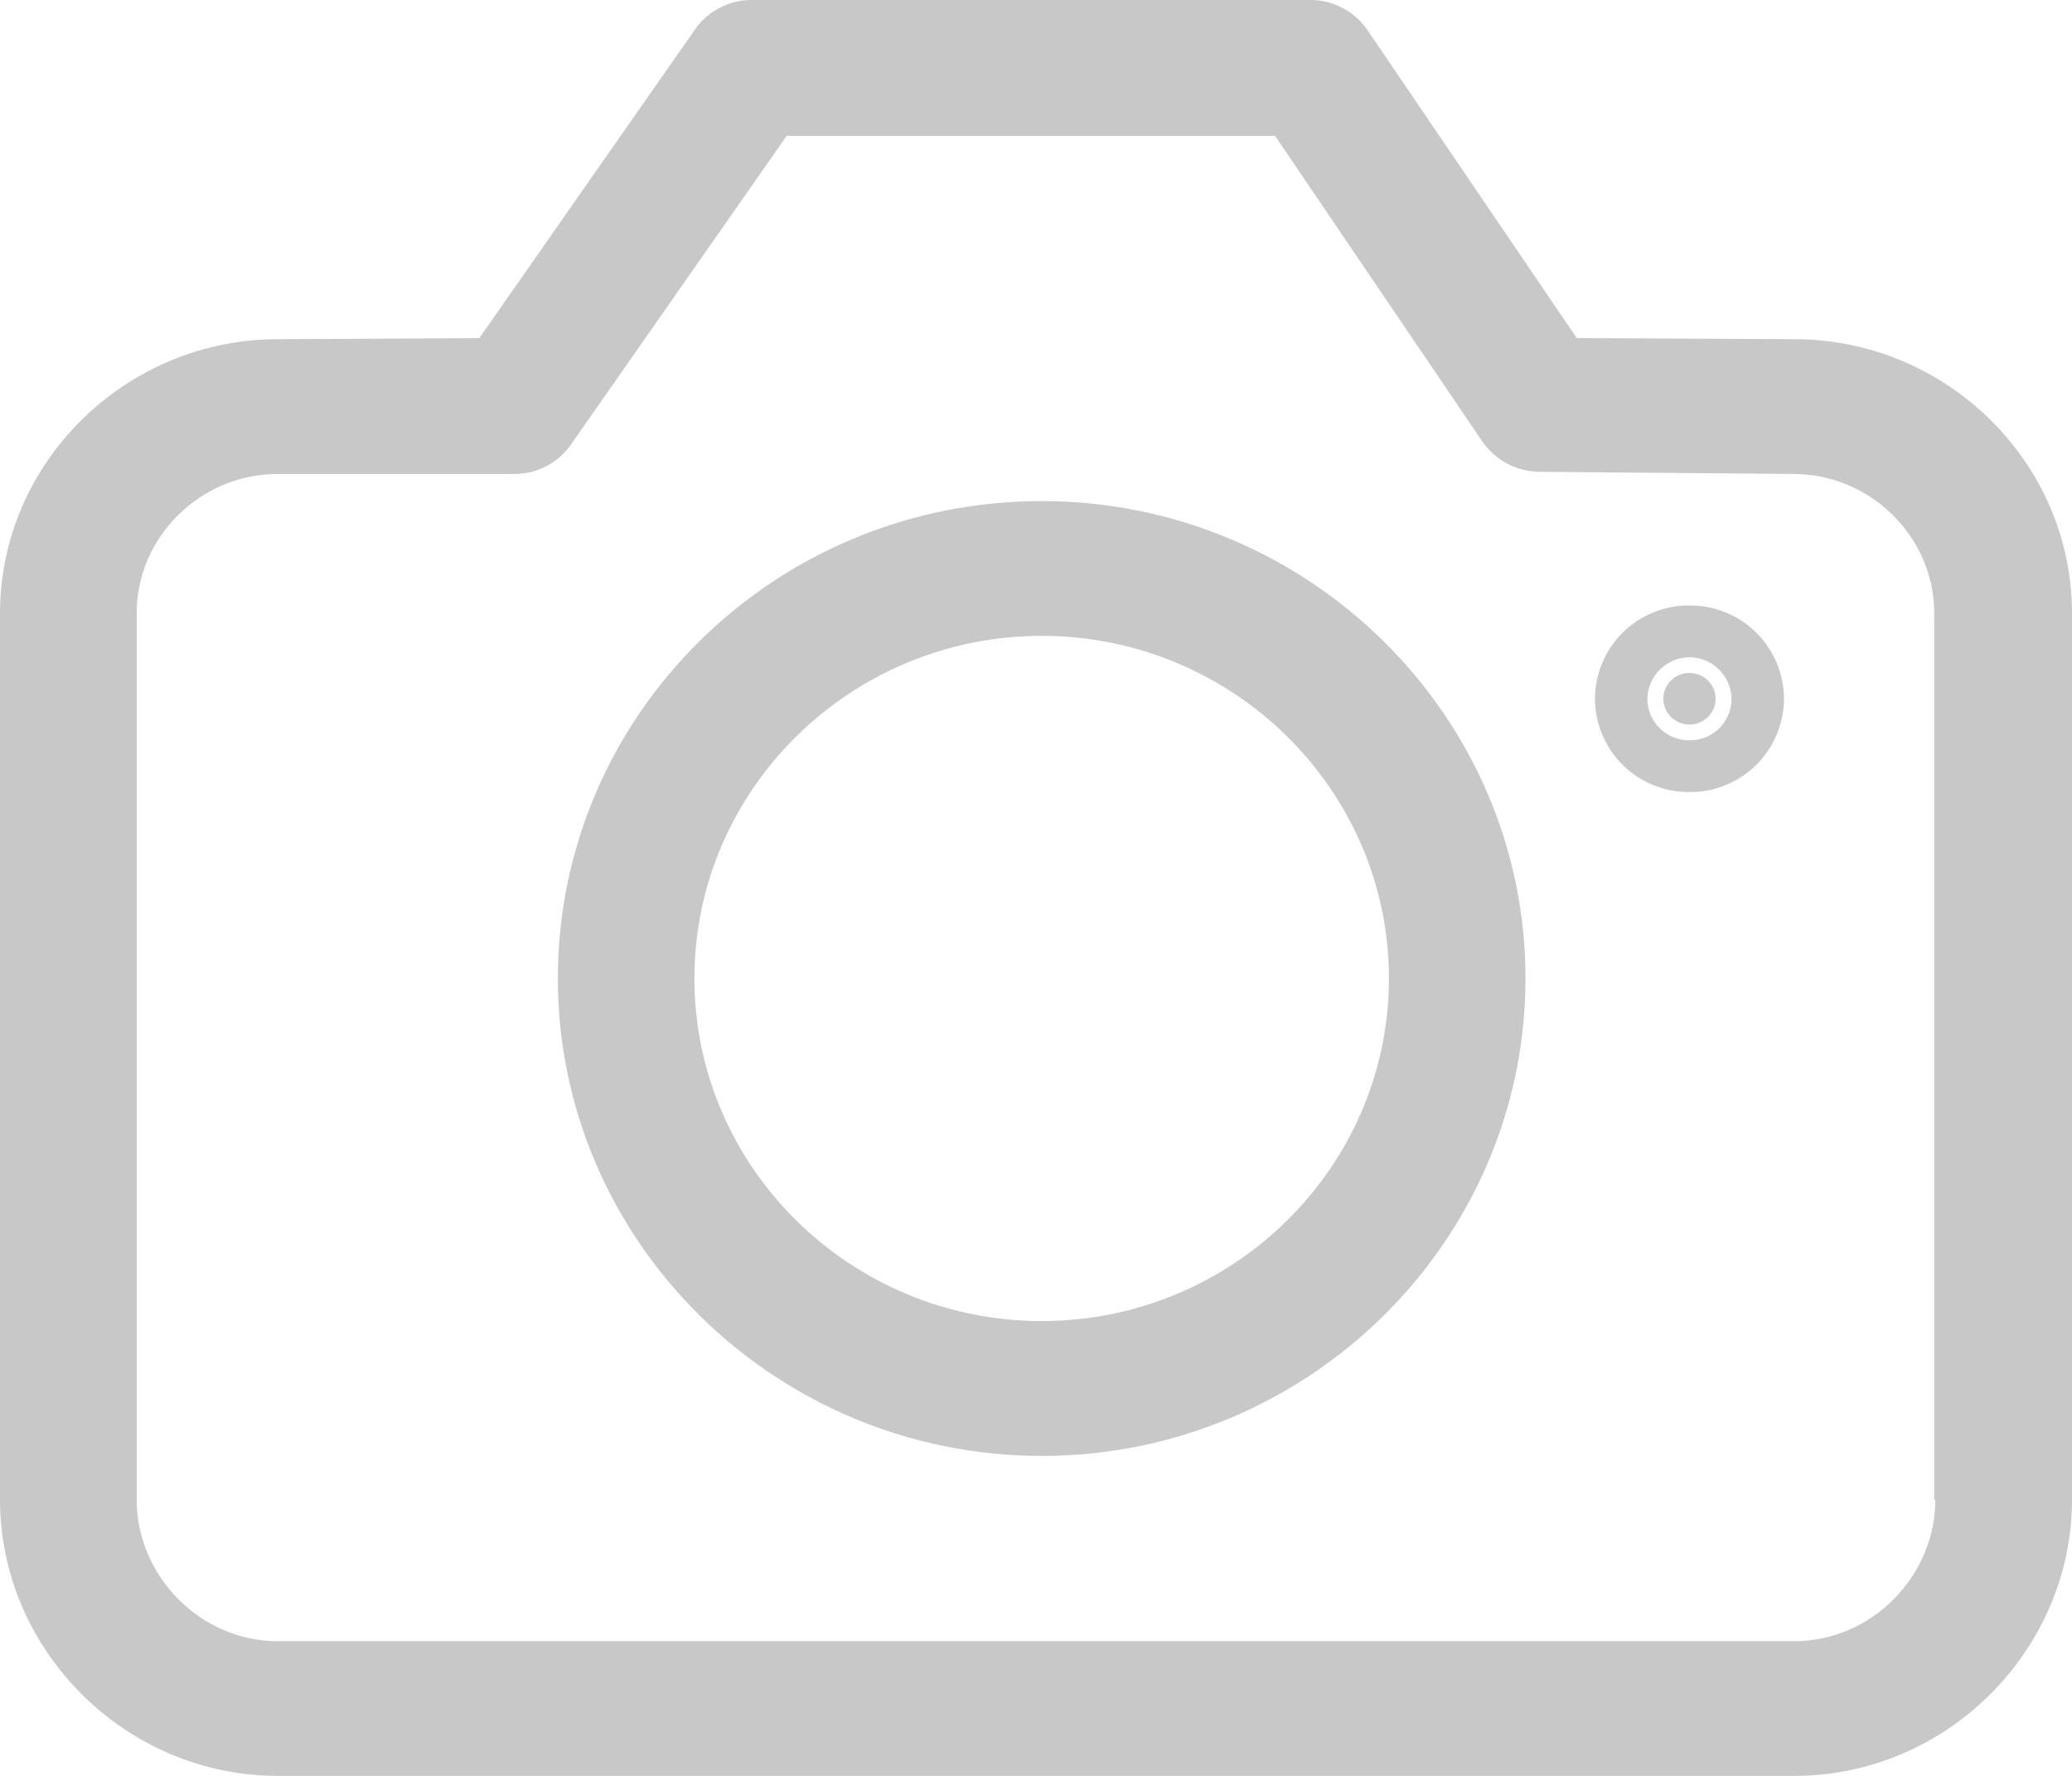
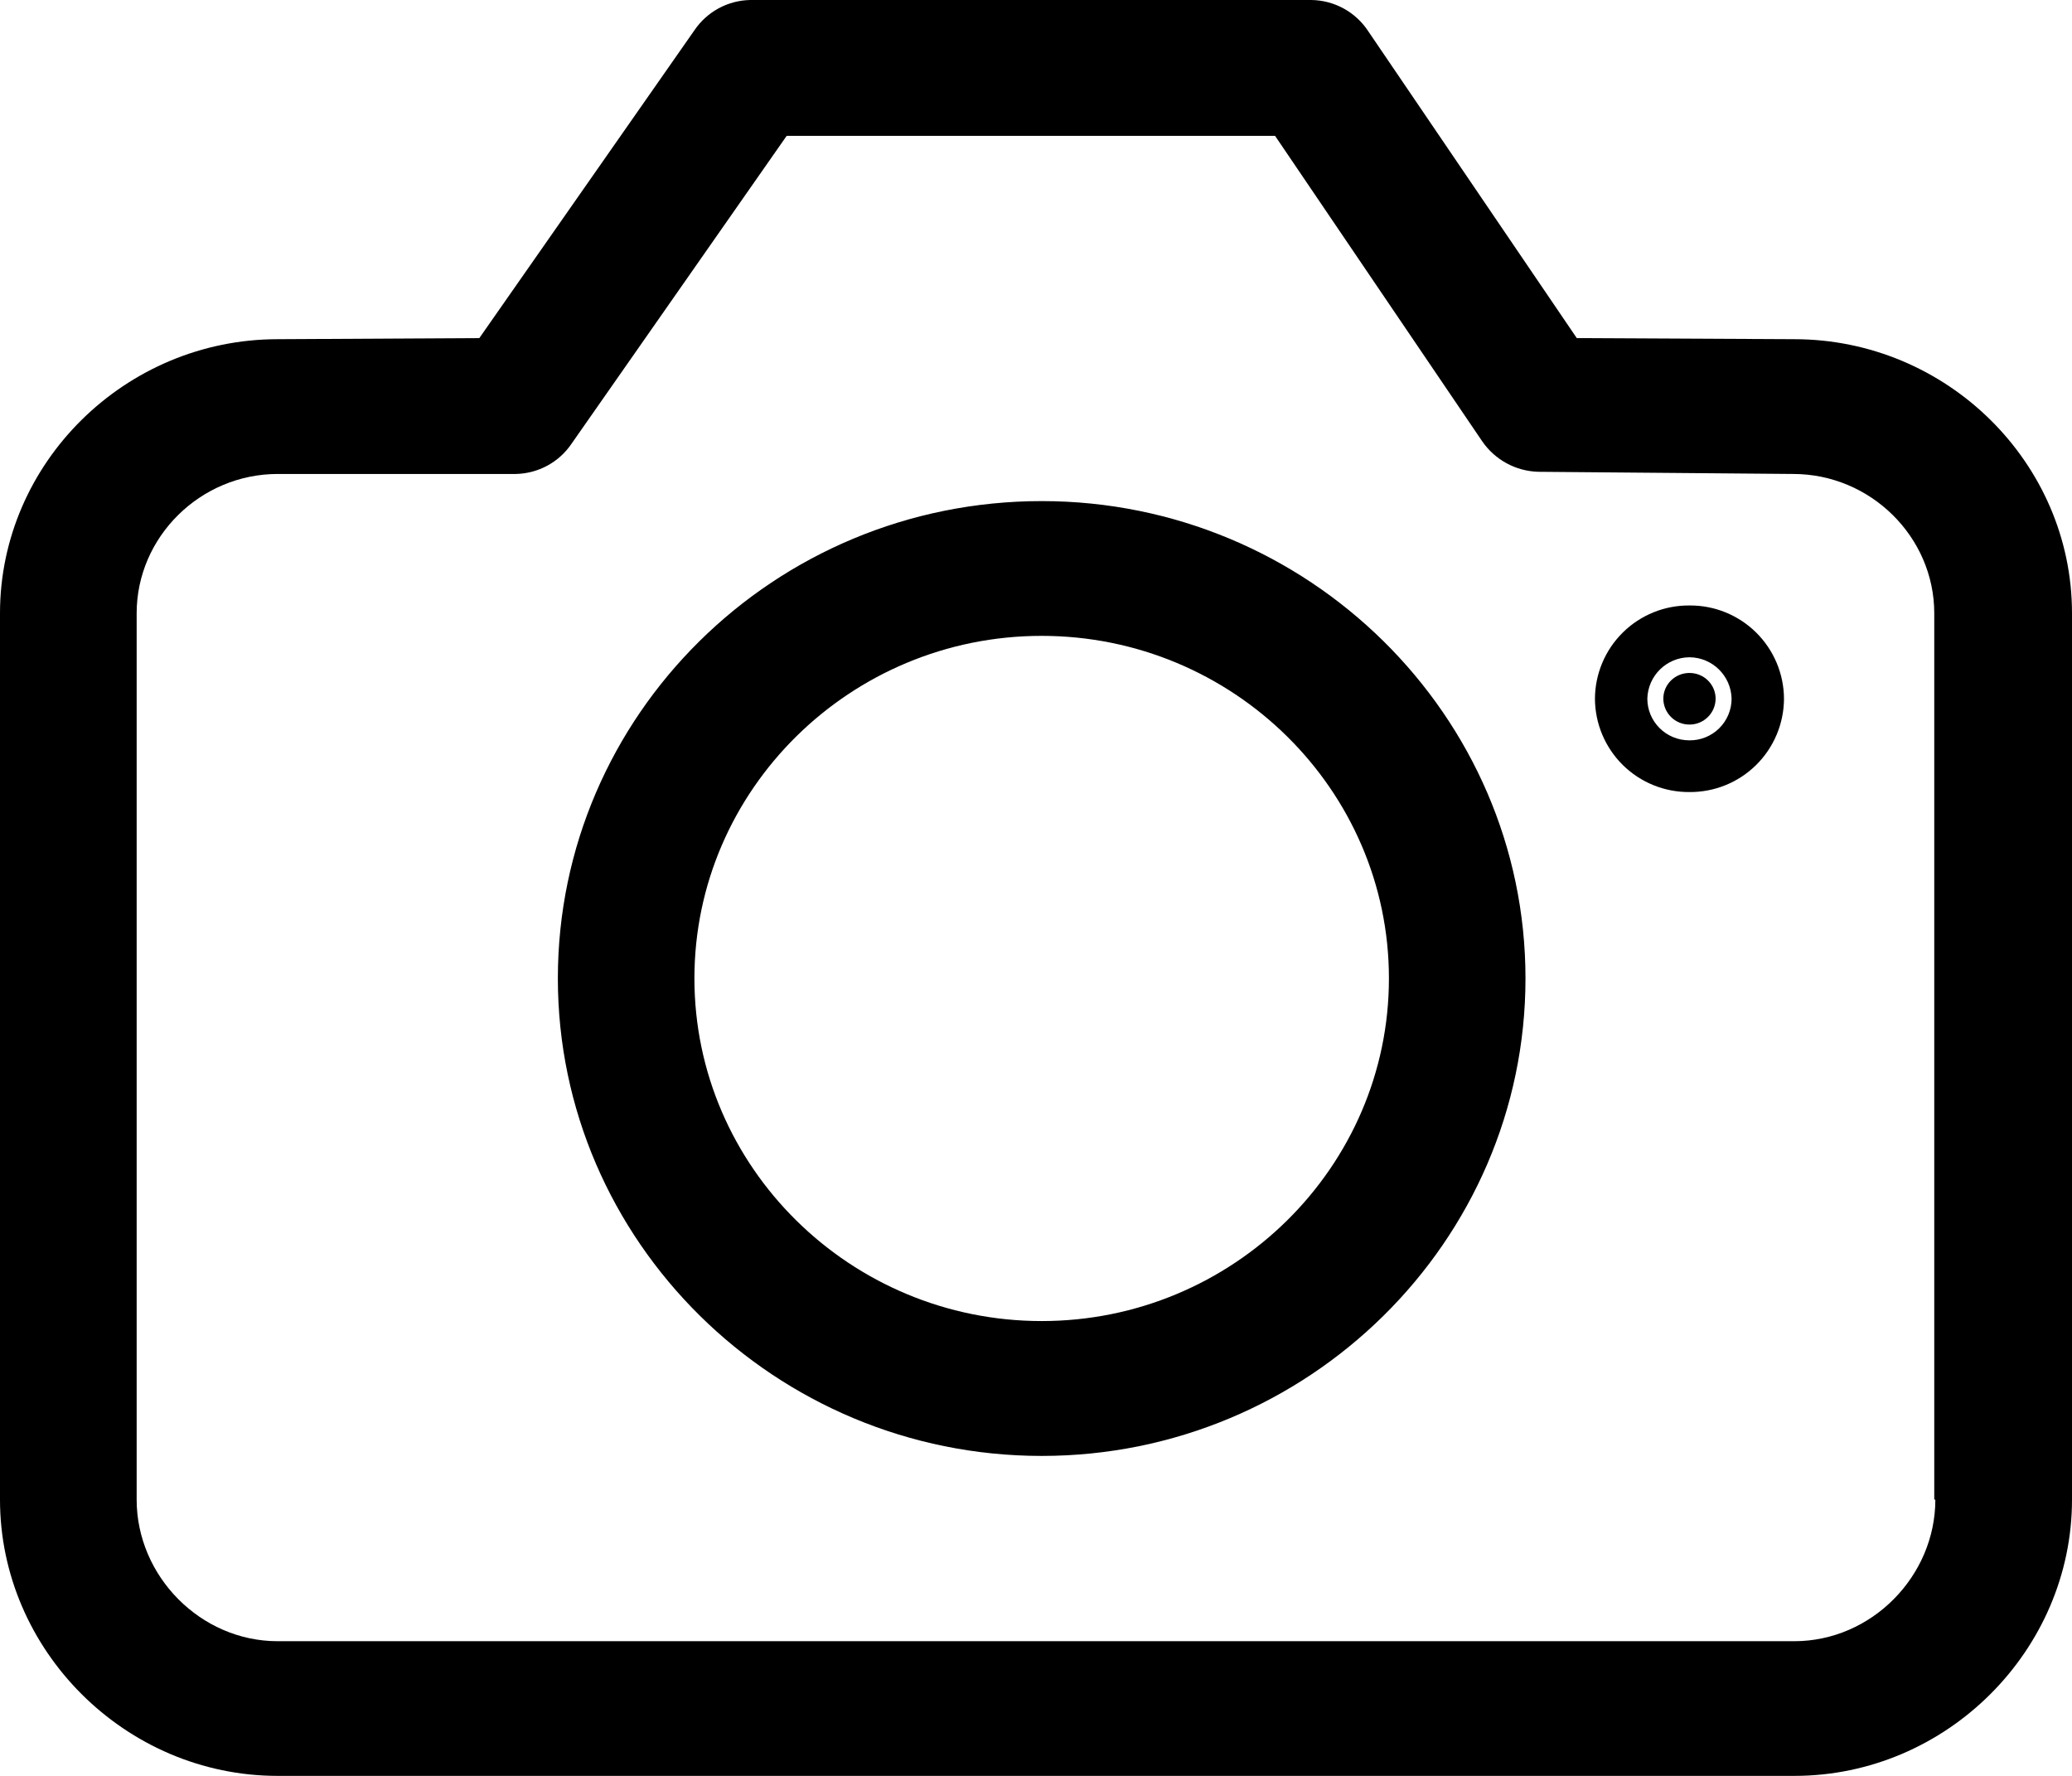
- <svg xmlns="http://www.w3.org/2000/svg" width="21" height="18" viewBox="0 0 21 18">
-   <g>
-     <g>
-       <path fill="#c8c8c8" d="M21 6.216V15.2c0 1.526-1.27 2.8-2.815 2.8H2.815C1.27 18 0 16.726 0 15.2V6.216c0-1.525 1.27-2.778 2.815-2.778l2.043-.011 2.18-3.12A.698.698 0 0 1 7.604 0h5.688a.7.7 0 0 1 .577.319l2.112 3.108 2.203.011C19.732 3.438 21 4.691 21 6.216zM19.615 15.2h-.011V6.216c0-.774-.646-1.412-1.43-1.412l-2.586-.022a.714.714 0 0 1-.565-.308l-2.1-3.097h-4.95l-2.18 3.12a.698.698 0 0 1-.566.307H2.815c-.784 0-1.43.638-1.43 1.412V15.2c0 .774.646 1.435 1.43 1.435h15.37c.784 0 1.43-.66 1.43-1.435zm-4.154-5.283c0 2.664-2.203 4.84-4.903 4.84-2.7 0-4.904-2.176-4.904-4.84 0-2.664 2.192-4.838 4.904-4.838 2.7 0 4.903 2.174 4.903 4.838zm-1.384 0c0-1.912-1.58-3.472-3.52-3.472-1.938 0-3.519 1.56-3.519 3.472 0 1.913 1.581 3.473 3.52 3.473 1.938 0 3.519-1.56 3.519-3.473zm3.046-3.096c.147 0 .265.117.265.261a.264.264 0 0 1-.265.262.264.264 0 0 1-.265-.262c0-.144.118-.261.265-.261zm.958.261a.95.95 0 0 1-.958.946.95.95 0 0 1-.958-.946.95.95 0 0 1 .958-.945.95.95 0 0 1 .958.945zm-.531 0a.43.43 0 0 0-.427-.42.43.43 0 0 0-.427.42c0 .228.185.422.427.422a.423.423 0 0 0 .427-.422z" />
-     </g>
-   </g>
+ <svg viewBox="0 0 21 18">
+   <path d="M21 6.216V15.2c0 1.526-1.27 2.8-2.815 2.8H2.815C1.27 18 0 16.726 0 15.2V6.216c0-1.525 1.27-2.778 2.815-2.778l2.043-.011 2.18-3.12A.698.698 0 0 1 7.604 0h5.688a.7.7 0 0 1 .577.319l2.112 3.108 2.203.011C19.732 3.438 21 4.691 21 6.216zM19.615 15.2h-.011V6.216c0-.774-.646-1.412-1.43-1.412l-2.586-.022a.714.714 0 0 1-.565-.308l-2.1-3.097h-4.95l-2.18 3.12a.698.698 0 0 1-.566.307H2.815c-.784 0-1.43.638-1.43 1.412V15.2c0 .774.646 1.435 1.43 1.435h15.37c.784 0 1.43-.66 1.43-1.435zm-4.154-5.283c0 2.664-2.203 4.84-4.903 4.84-2.7 0-4.904-2.176-4.904-4.84 0-2.664 2.192-4.838 4.904-4.838 2.7 0 4.903 2.174 4.903 4.838zm-1.384 0c0-1.912-1.58-3.472-3.52-3.472-1.938 0-3.519 1.56-3.519 3.472 0 1.913 1.581 3.473 3.52 3.473 1.938 0 3.519-1.56 3.519-3.473zm3.046-3.096c.147 0 .265.117.265.261a.264.264 0 0 1-.265.262.264.264 0 0 1-.265-.262c0-.144.118-.261.265-.261zm.958.261a.95.95 0 0 1-.958.946.95.95 0 0 1-.958-.946.95.95 0 0 1 .958-.945.95.95 0 0 1 .958.945zm-.531 0a.43.43 0 0 0-.427-.42.43.43 0 0 0-.427.42c0 .228.185.422.427.422a.423.423 0 0 0 .427-.422z" />
</svg>
